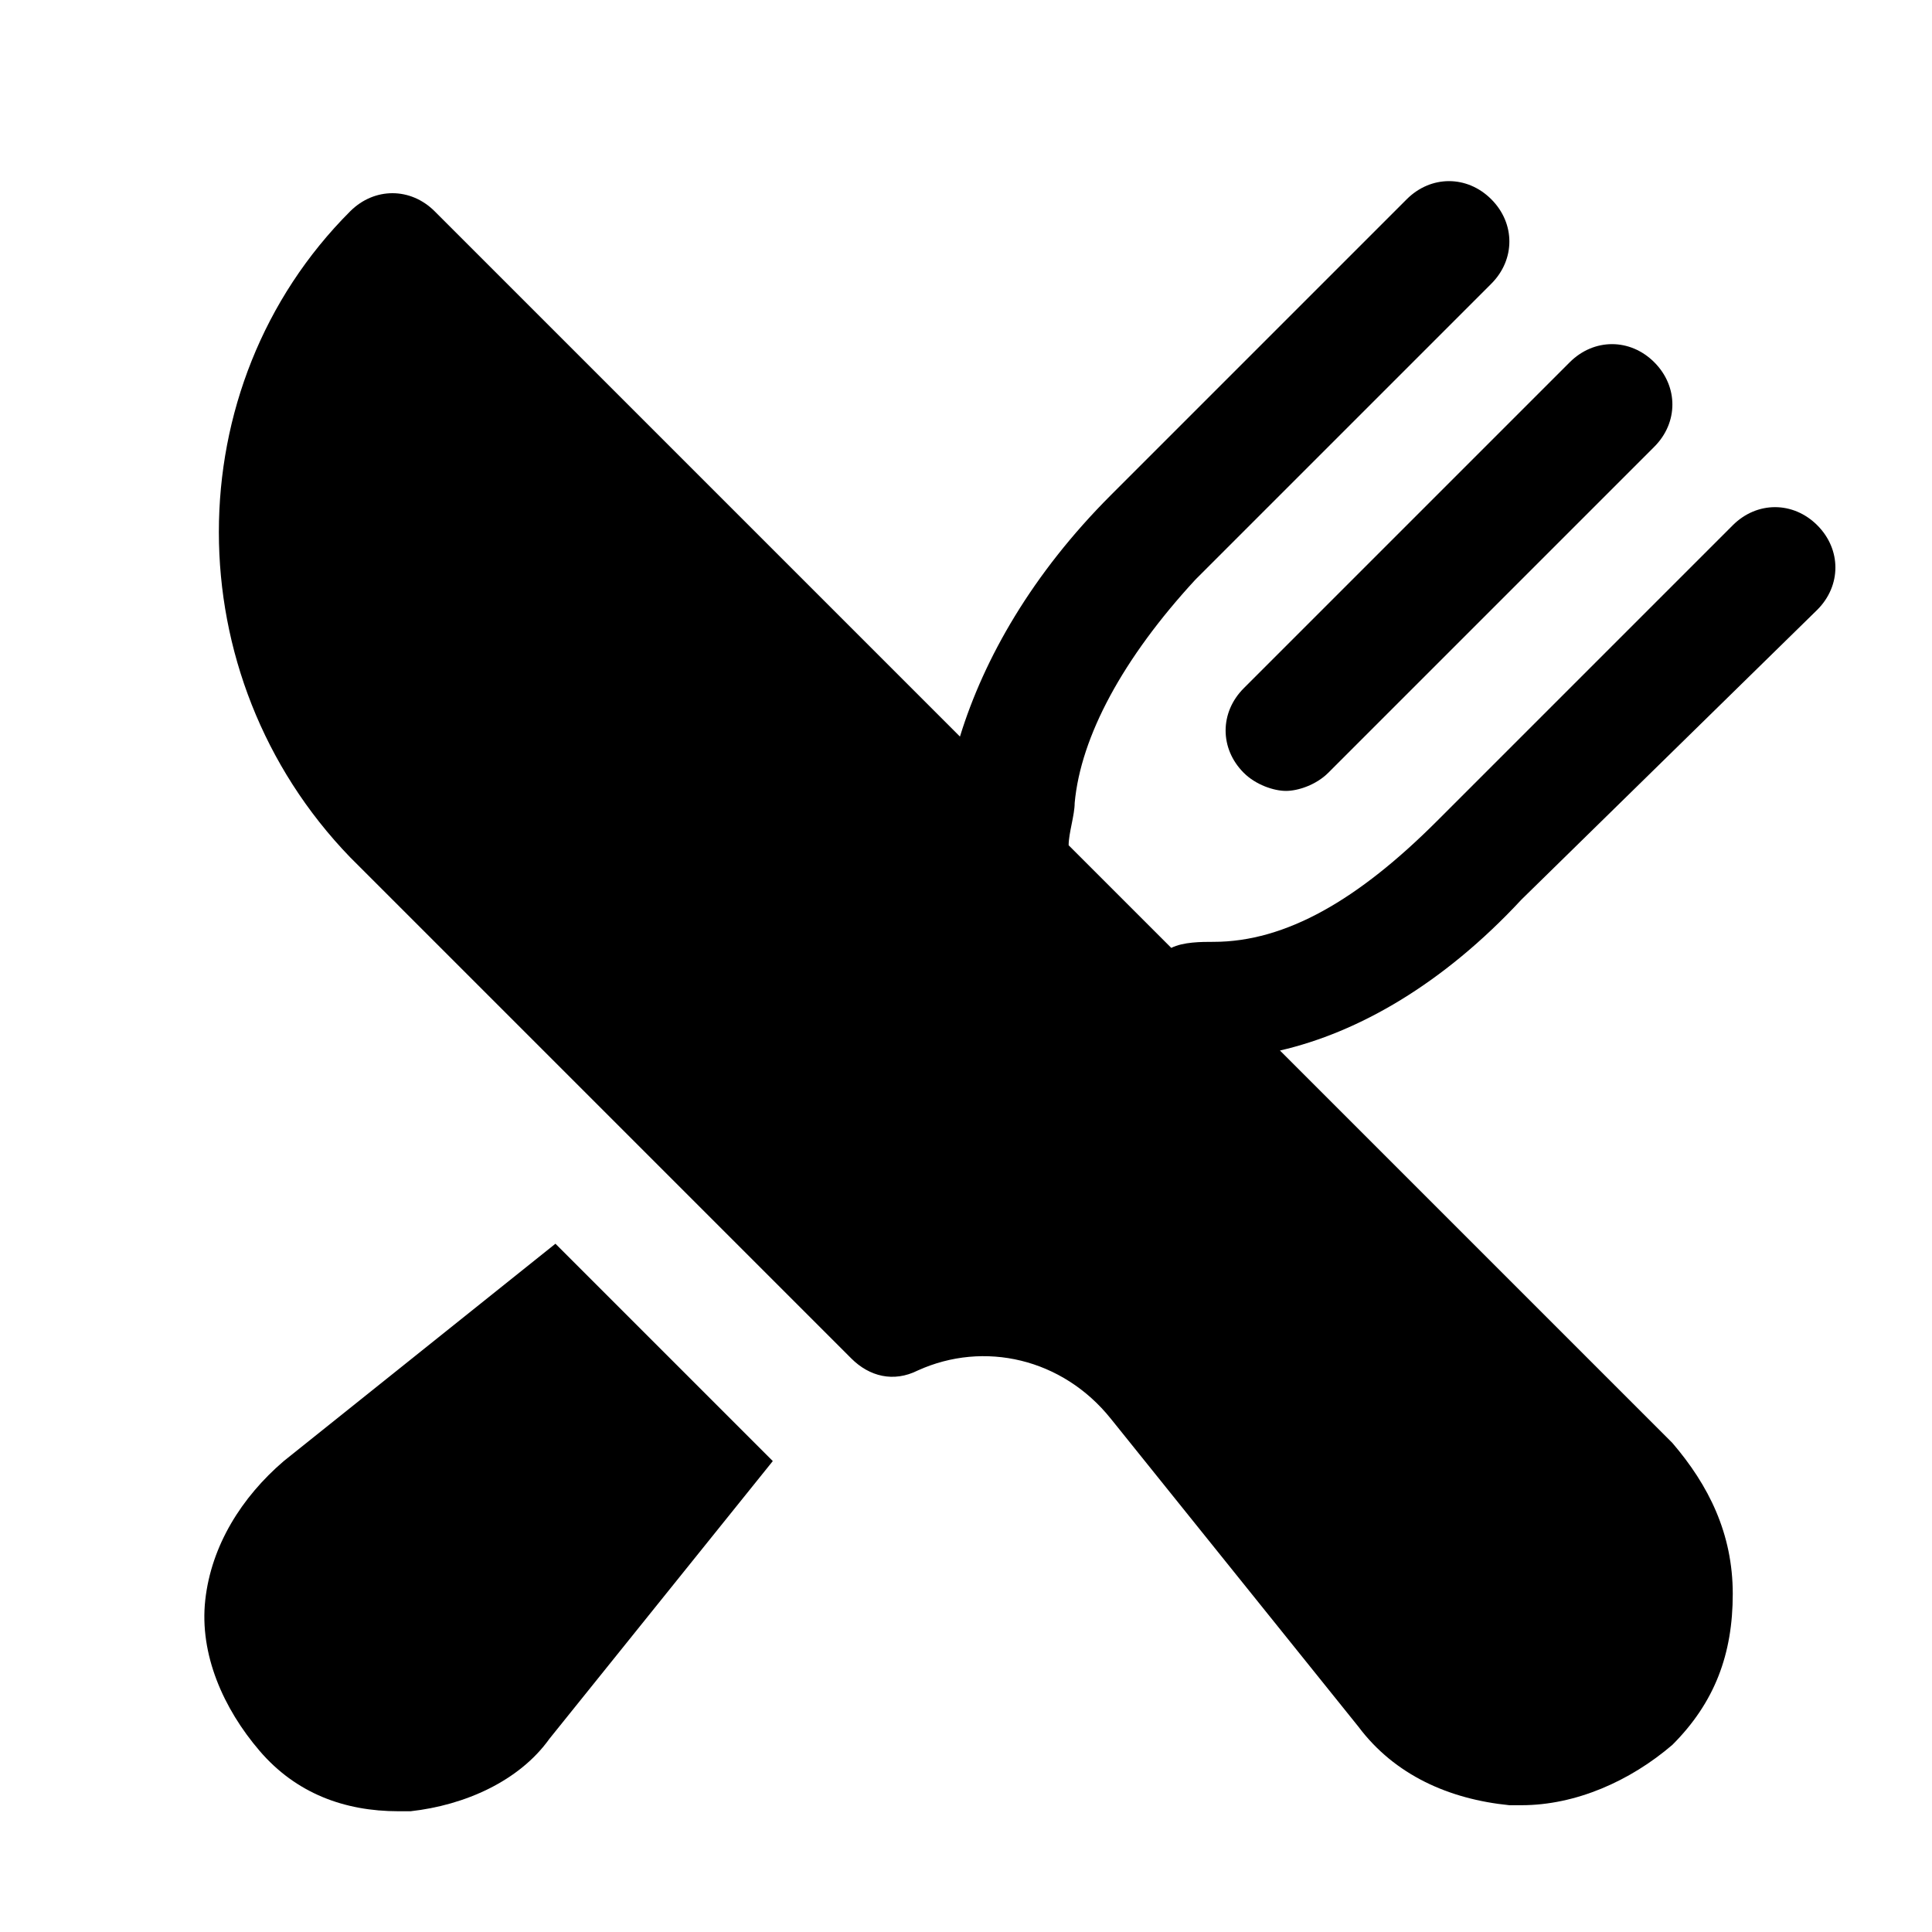
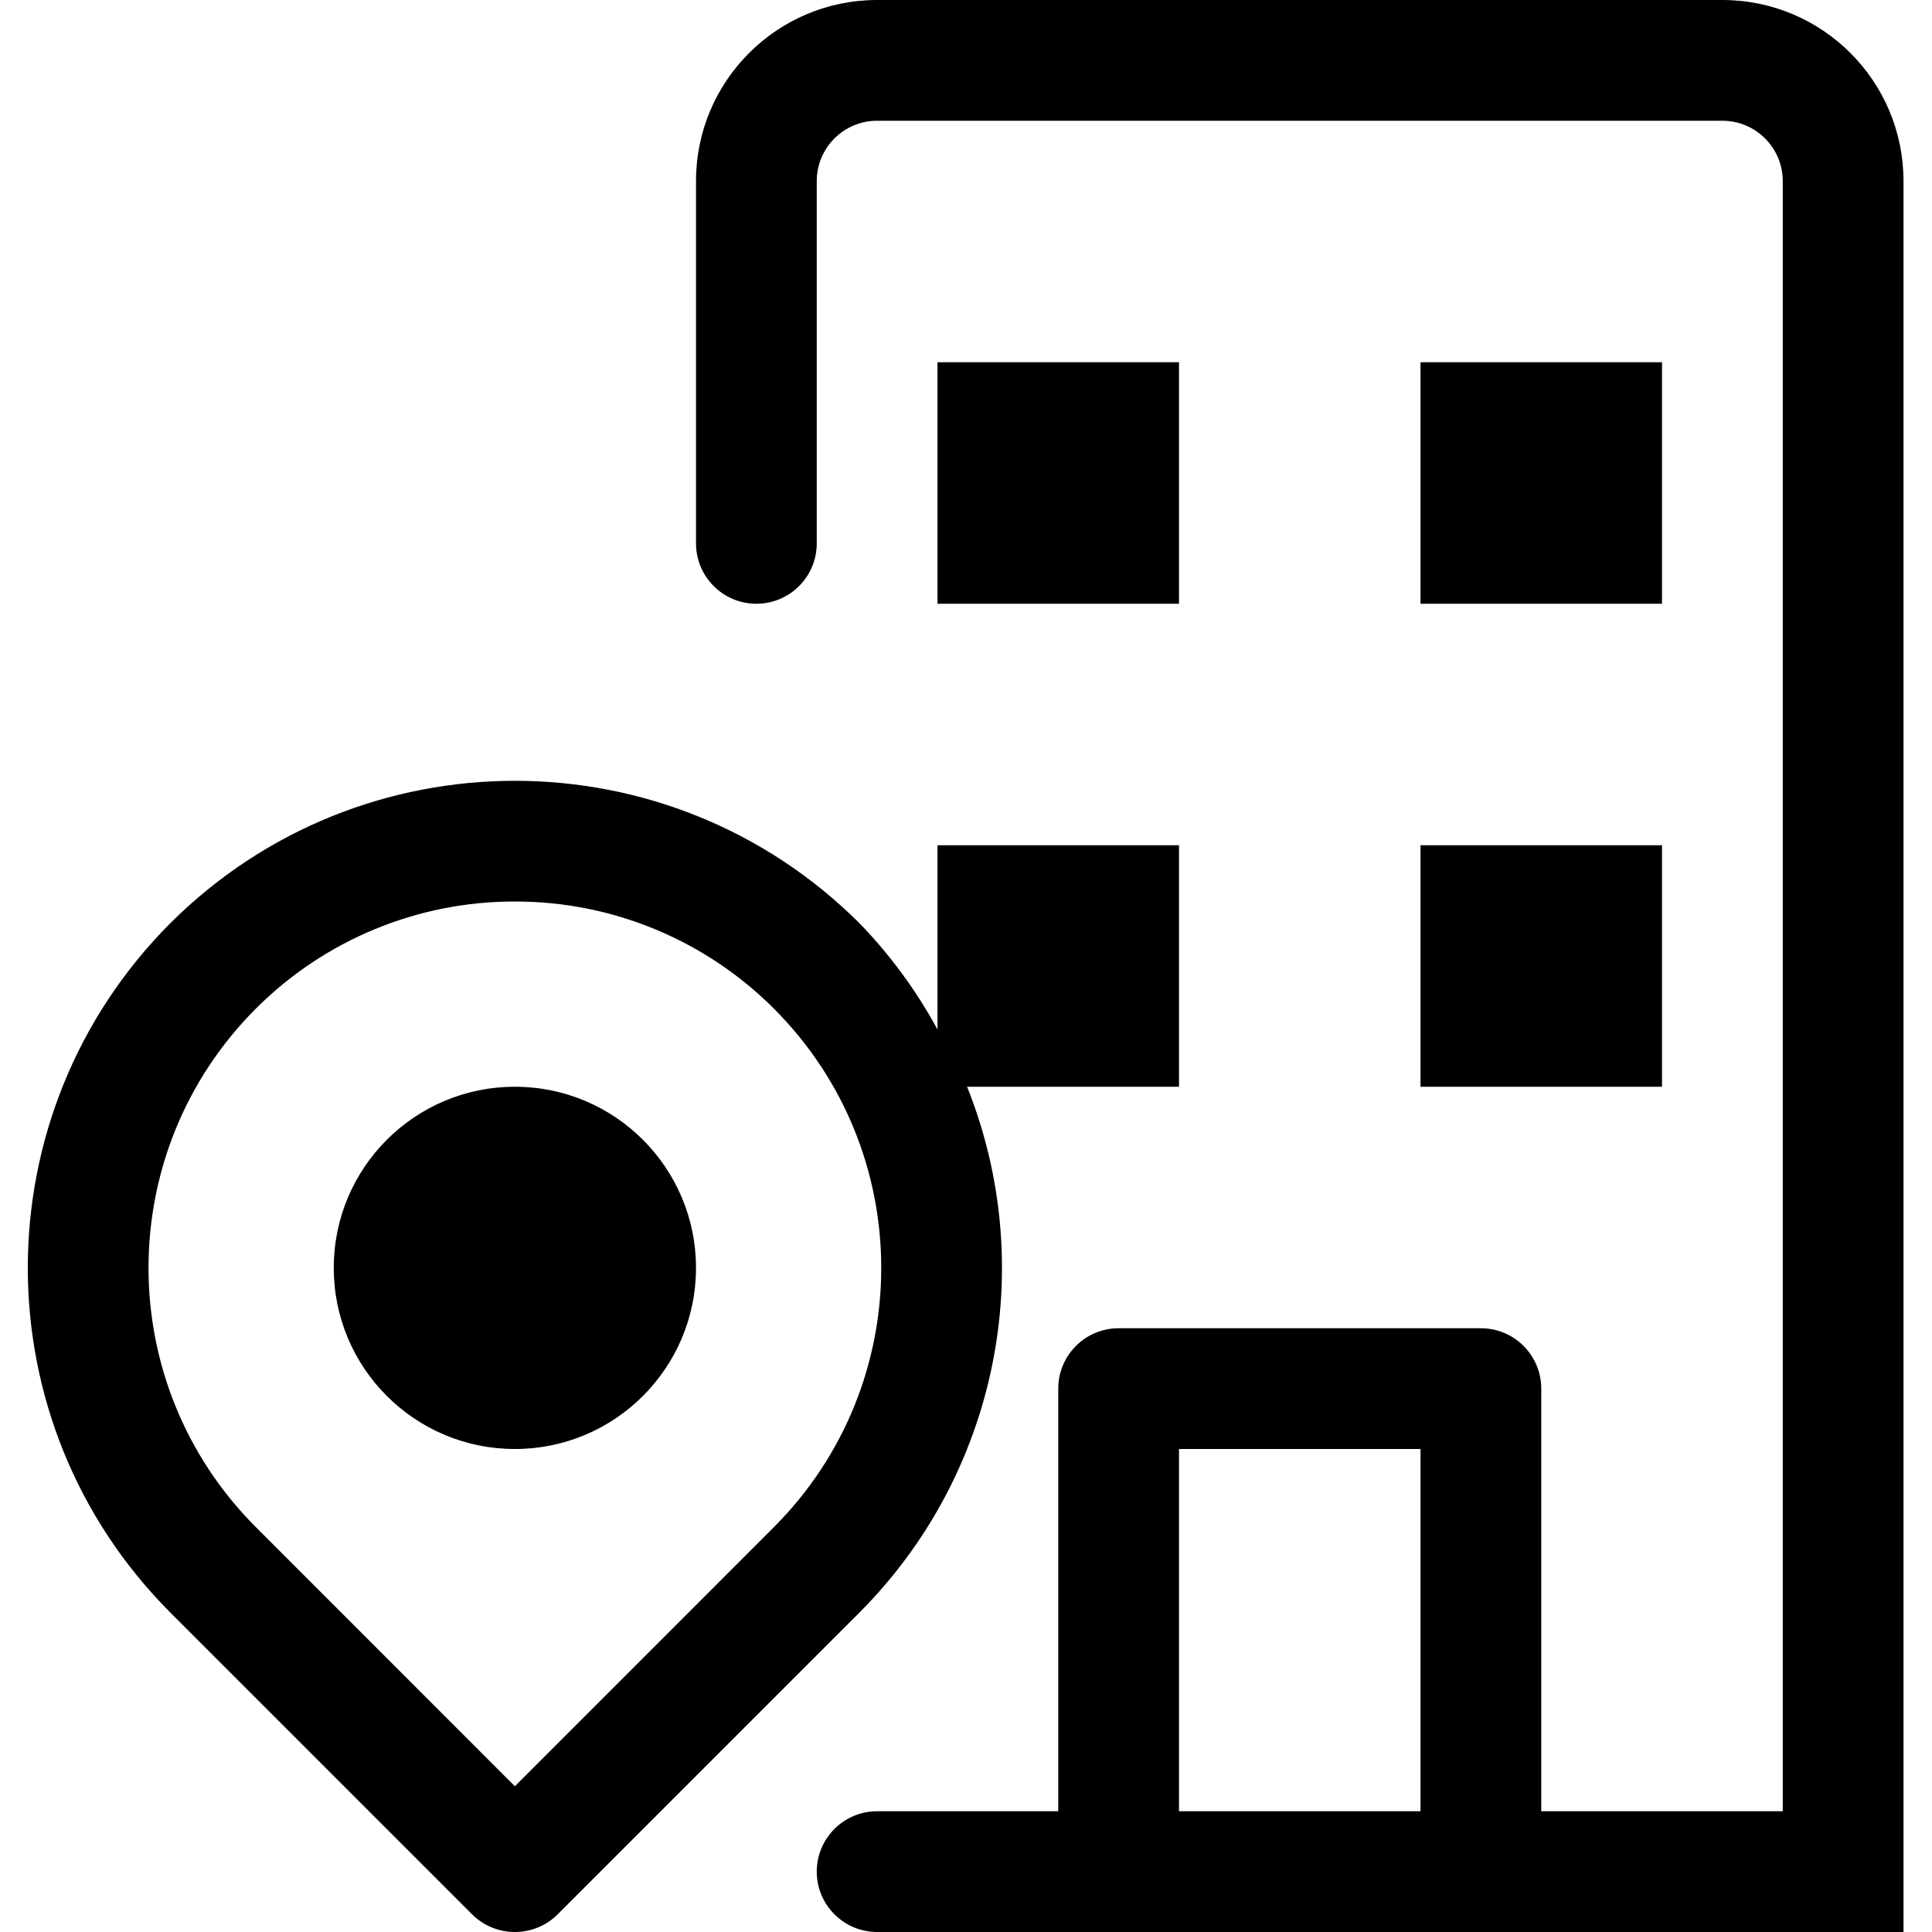
- <svg xmlns="http://www.w3.org/2000/svg" fill="#000000" height="800px" width="800px" version="1.1" id="Icons" viewBox="0 0 32 32" xml:space="preserve">
-   <g>
-     <path d="M20.6,12.8c0.2,0.2,0.5,0.3,0.7,0.3s0.5-0.1,0.7-0.3l5.4-5.4c0.4-0.4,0.4-1,0-1.4s-1-0.4-1.4,0l-5.4,5.4   C20.2,11.8,20.2,12.4,20.6,12.8z" />
-     <path d="M30.1,10.1c0.4-0.4,0.4-1,0-1.4s-1-0.4-1.4,0l-4.9,4.9c-1.3,1.3-2.5,2-3.7,2c-0.2,0-0.5,0-0.7,0.1L17.7,14   c0-0.2,0.1-0.5,0.1-0.7c0.1-1.1,0.8-2.4,2-3.7l4.9-4.9c0.4-0.4,0.4-1,0-1.4s-1-0.4-1.4,0l-4.9,4.9c-1.3,1.3-2.1,2.7-2.5,4L7.2,3.5   c-0.4-0.4-1-0.4-1.4,0c-2.9,2.9-2.9,7.7,0,10.7l8.3,8.3c0.3,0.3,0.7,0.4,1.1,0.2c1.1-0.5,2.4-0.2,3.2,0.8l4.1,5.1   c0.6,0.8,1.5,1.2,2.5,1.3c0.1,0,0.1,0,0.2,0c0.9,0,1.8-0.4,2.5-1c0.7-0.7,1-1.5,1-2.5s-0.4-1.8-1-2.5l-6.5-6.5   c1.3-0.3,2.7-1.1,4-2.5L30.1,10.1z" />
-     <path d="M4.7,24.2c-0.7,0.6-1.2,1.4-1.3,2.3c-0.1,0.9,0.3,1.8,0.9,2.5C4.9,29.7,5.7,30,6.6,30c0.1,0,0.2,0,0.2,0   c0.9-0.1,1.8-0.5,2.3-1.2l3.7-4.6l-3.6-3.6L4.7,24.2z" />
+ <svg xmlns="http://www.w3.org/2000/svg" fill="#000000" viewBox="-0.23 0 16 16" id="branch-16px">
+   <g id="SVGRepo_bgCarrier" stroke-width="0" />
+   <g id="SVGRepo_tracerCarrier" stroke-linecap="round" stroke-linejoin="round" />
+   <g id="SVGRepo_iconCarrier">
+     <path id="Path_194" data-name="Path 194" d="M-12.5-96h-7A1.5,1.5,0,0,0-21-94.5v3a.5.5,0,0,0,.5.5.5.5,0,0,0,.5-.5v-3a.5.5,0,0,1,.5-.5h7a.5.5,0,0,1,.5.5V-81h-2v-3.5a.5.5,0,0,0-.5-.5h-3a.5.5,0,0,0-.5.5V-81h-1.5a.5.5,0,0,0-.5.5.5.5,0,0,0,.5.5H-11V-94.5A1.5,1.5,0,0,0-12.5-96ZM-17-81v-3h2v3Zm0-10h-2v-2h2Zm4,0h-2v-2h2Zm-2,2h2v2h-2Zm-3.755,2H-17v-2h-2v1.526a4.023,4.023,0,0,0-.646-.88,4.042,4.042,0,0,0-5.708,0,4.042,4.042,0,0,0,0,5.708l2.5,2.5A.5.5,0,0,0-22.5-80a.5.5,0,0,0,.354-.146l2.5-2.5A4.041,4.041,0,0,0-18.755-87ZM-22.5-81.207l-2.146-2.147a3.037,3.037,0,0,1,0-4.292,3.024,3.024,0,0,1,2.146-.888,3.024,3.024,0,0,1,2.146.888,3.037,3.037,0,0,1,0,4.292ZM-21-85.5A1.5,1.5,0,0,1-22.5-84,1.5,1.5,0,0,1-24-85.5,1.5,1.5,0,0,1-22.5-87,1.5,1.5,0,0,1-21-85.5Z" transform="translate(26.534 96)" />
  </g>
</svg>
